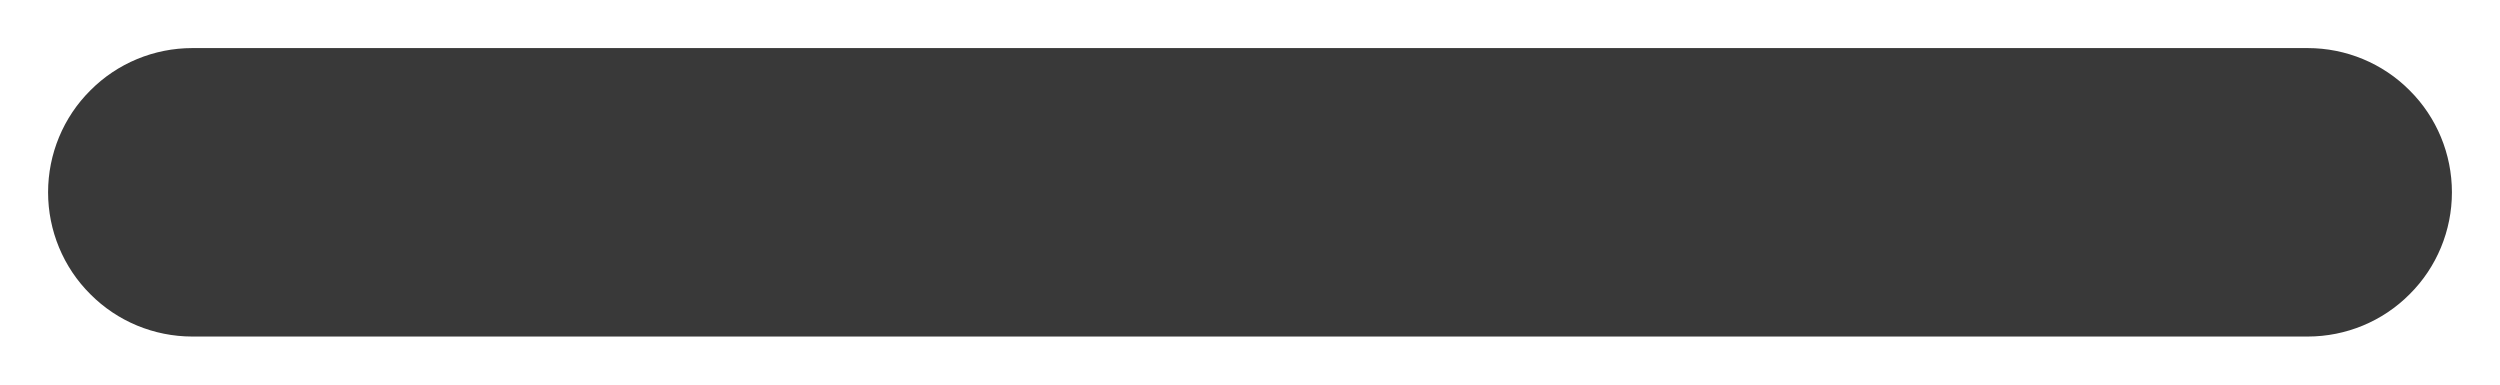
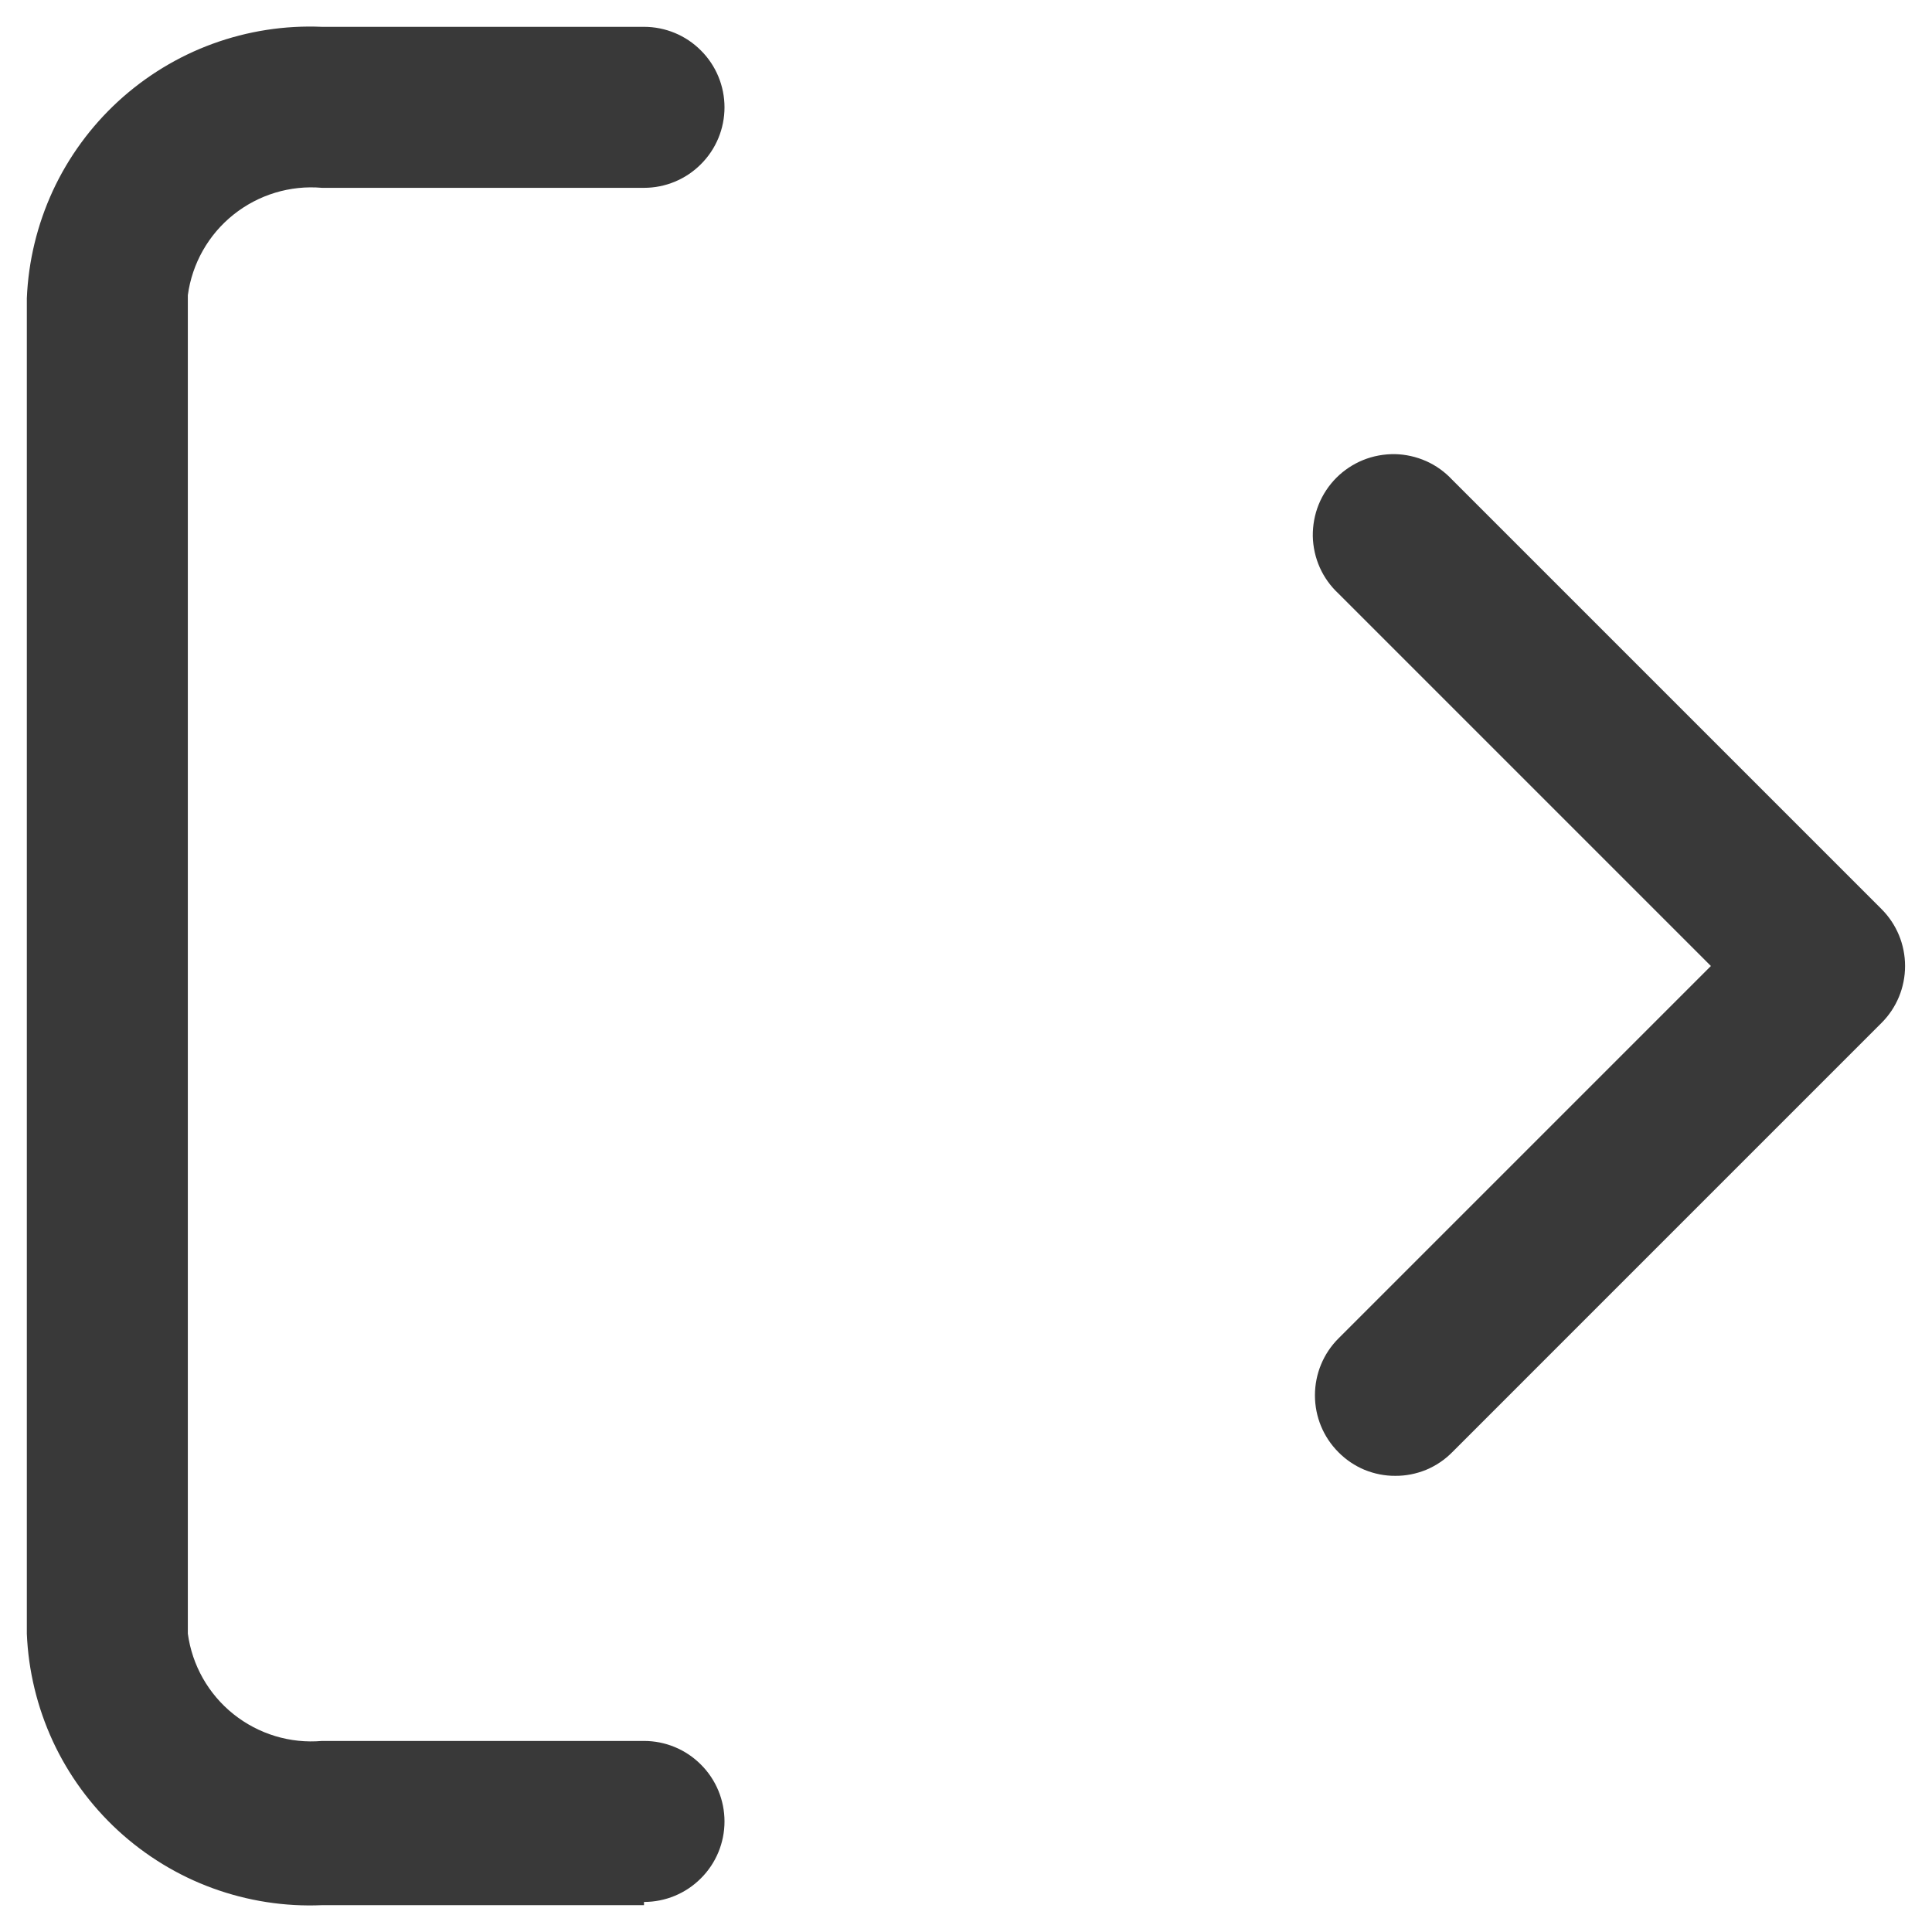
- <svg xmlns="http://www.w3.org/2000/svg" width="13" height="2" viewBox="0 0 13 2" fill="none">
-   <path d="M12 1.75H1C0.801 1.75 0.61 1.671 0.47 1.53C0.329 1.39 0.25 1.199 0.25 1C0.25 0.801 0.329 0.61 0.47 0.47C0.61 0.329 0.801 0.25 1 0.25H12C12.199 0.25 12.39 0.329 12.53 0.47C12.671 0.61 12.75 0.801 12.75 1C12.75 1.199 12.671 1.39 12.53 1.53C12.39 1.671 12.199 1.75 12 1.75Z" fill="#393939" />
+ <svg xmlns="http://www.w3.org/2000/svg" width="18" height="18" viewBox="0 0 18 18" fill="none">
+   <path d="M6 17.75H3C2.653 17.765 2.307 17.711 1.981 17.592C1.655 17.473 1.356 17.29 1.1 17.055C0.845 16.82 0.638 16.537 0.492 16.222C0.347 15.907 0.264 15.567 0.25 15.22V2.78C0.264 2.433 0.347 2.093 0.492 1.778C0.638 1.463 0.845 1.18 1.1 0.945C1.356 0.71 1.655 0.527 1.981 0.408C2.307 0.289 2.653 0.235 3 0.25H6C6.199 0.25 6.39 0.329 6.53 0.47C6.671 0.61 6.75 0.801 6.75 1C6.75 1.199 6.671 1.39 6.53 1.53C6.39 1.671 6.199 1.75 6 1.75H3C2.703 1.724 2.408 1.814 2.175 2C1.942 2.186 1.79 2.455 1.75 2.75V15.22C1.79 15.515 1.942 15.784 2.175 15.97C2.408 16.156 2.703 16.246 3 16.22H6C6.199 16.22 6.39 16.299 6.53 16.44C6.671 16.58 6.75 16.771 6.75 16.97C6.75 17.169 6.671 17.36 6.53 17.5C6.39 17.641 6.199 17.72 6 17.72V17.75ZM13 13.75C12.902 13.751 12.804 13.731 12.713 13.694C12.622 13.656 12.539 13.6 12.47 13.53C12.329 13.389 12.251 13.199 12.251 13C12.251 12.801 12.329 12.611 12.47 12.47L15.94 9L12.47 5.53C12.396 5.461 12.337 5.379 12.296 5.287C12.255 5.195 12.233 5.095 12.231 4.995C12.23 4.894 12.248 4.794 12.286 4.7C12.324 4.607 12.38 4.522 12.451 4.451C12.522 4.38 12.607 4.324 12.7 4.286C12.794 4.248 12.894 4.23 12.995 4.231C13.095 4.233 13.194 4.255 13.287 4.296C13.379 4.337 13.461 4.396 13.53 4.47L17.53 8.47C17.671 8.611 17.749 8.801 17.749 9C17.749 9.199 17.671 9.389 17.53 9.53L13.53 13.53C13.461 13.6 13.378 13.656 13.287 13.694C13.196 13.731 13.098 13.751 13 13.75Z" fill="#393939" />
</svg>
